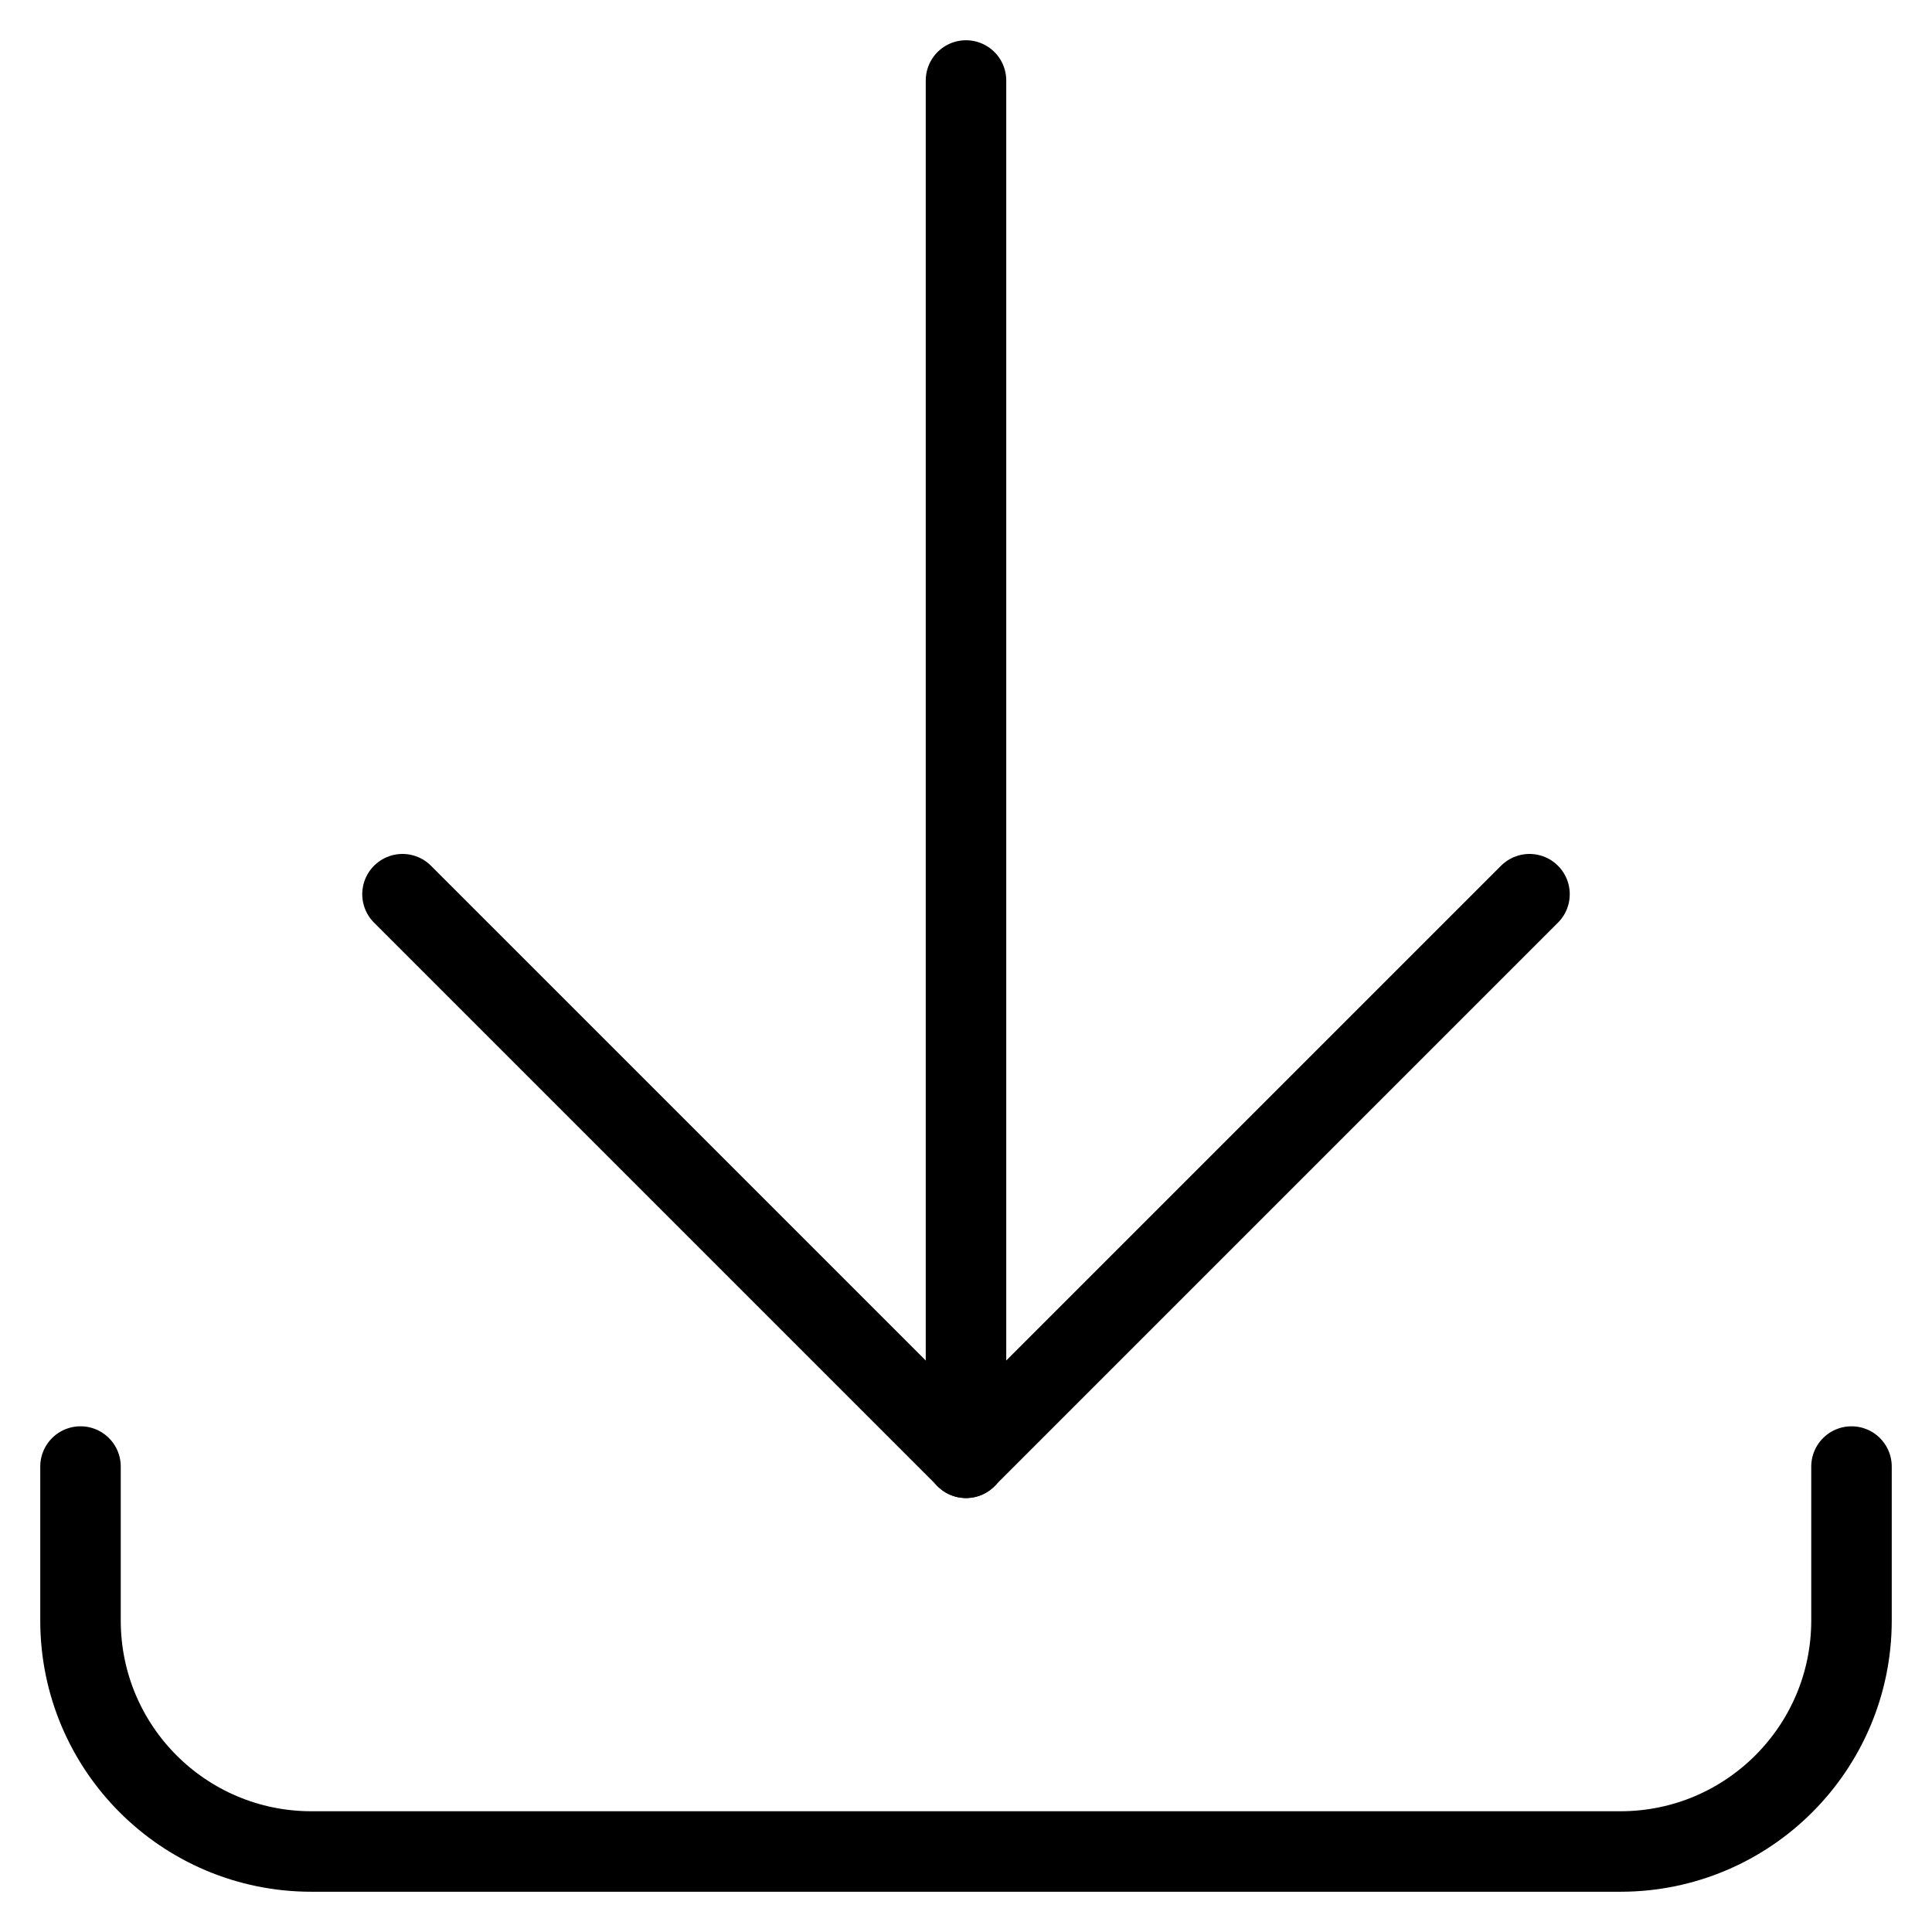
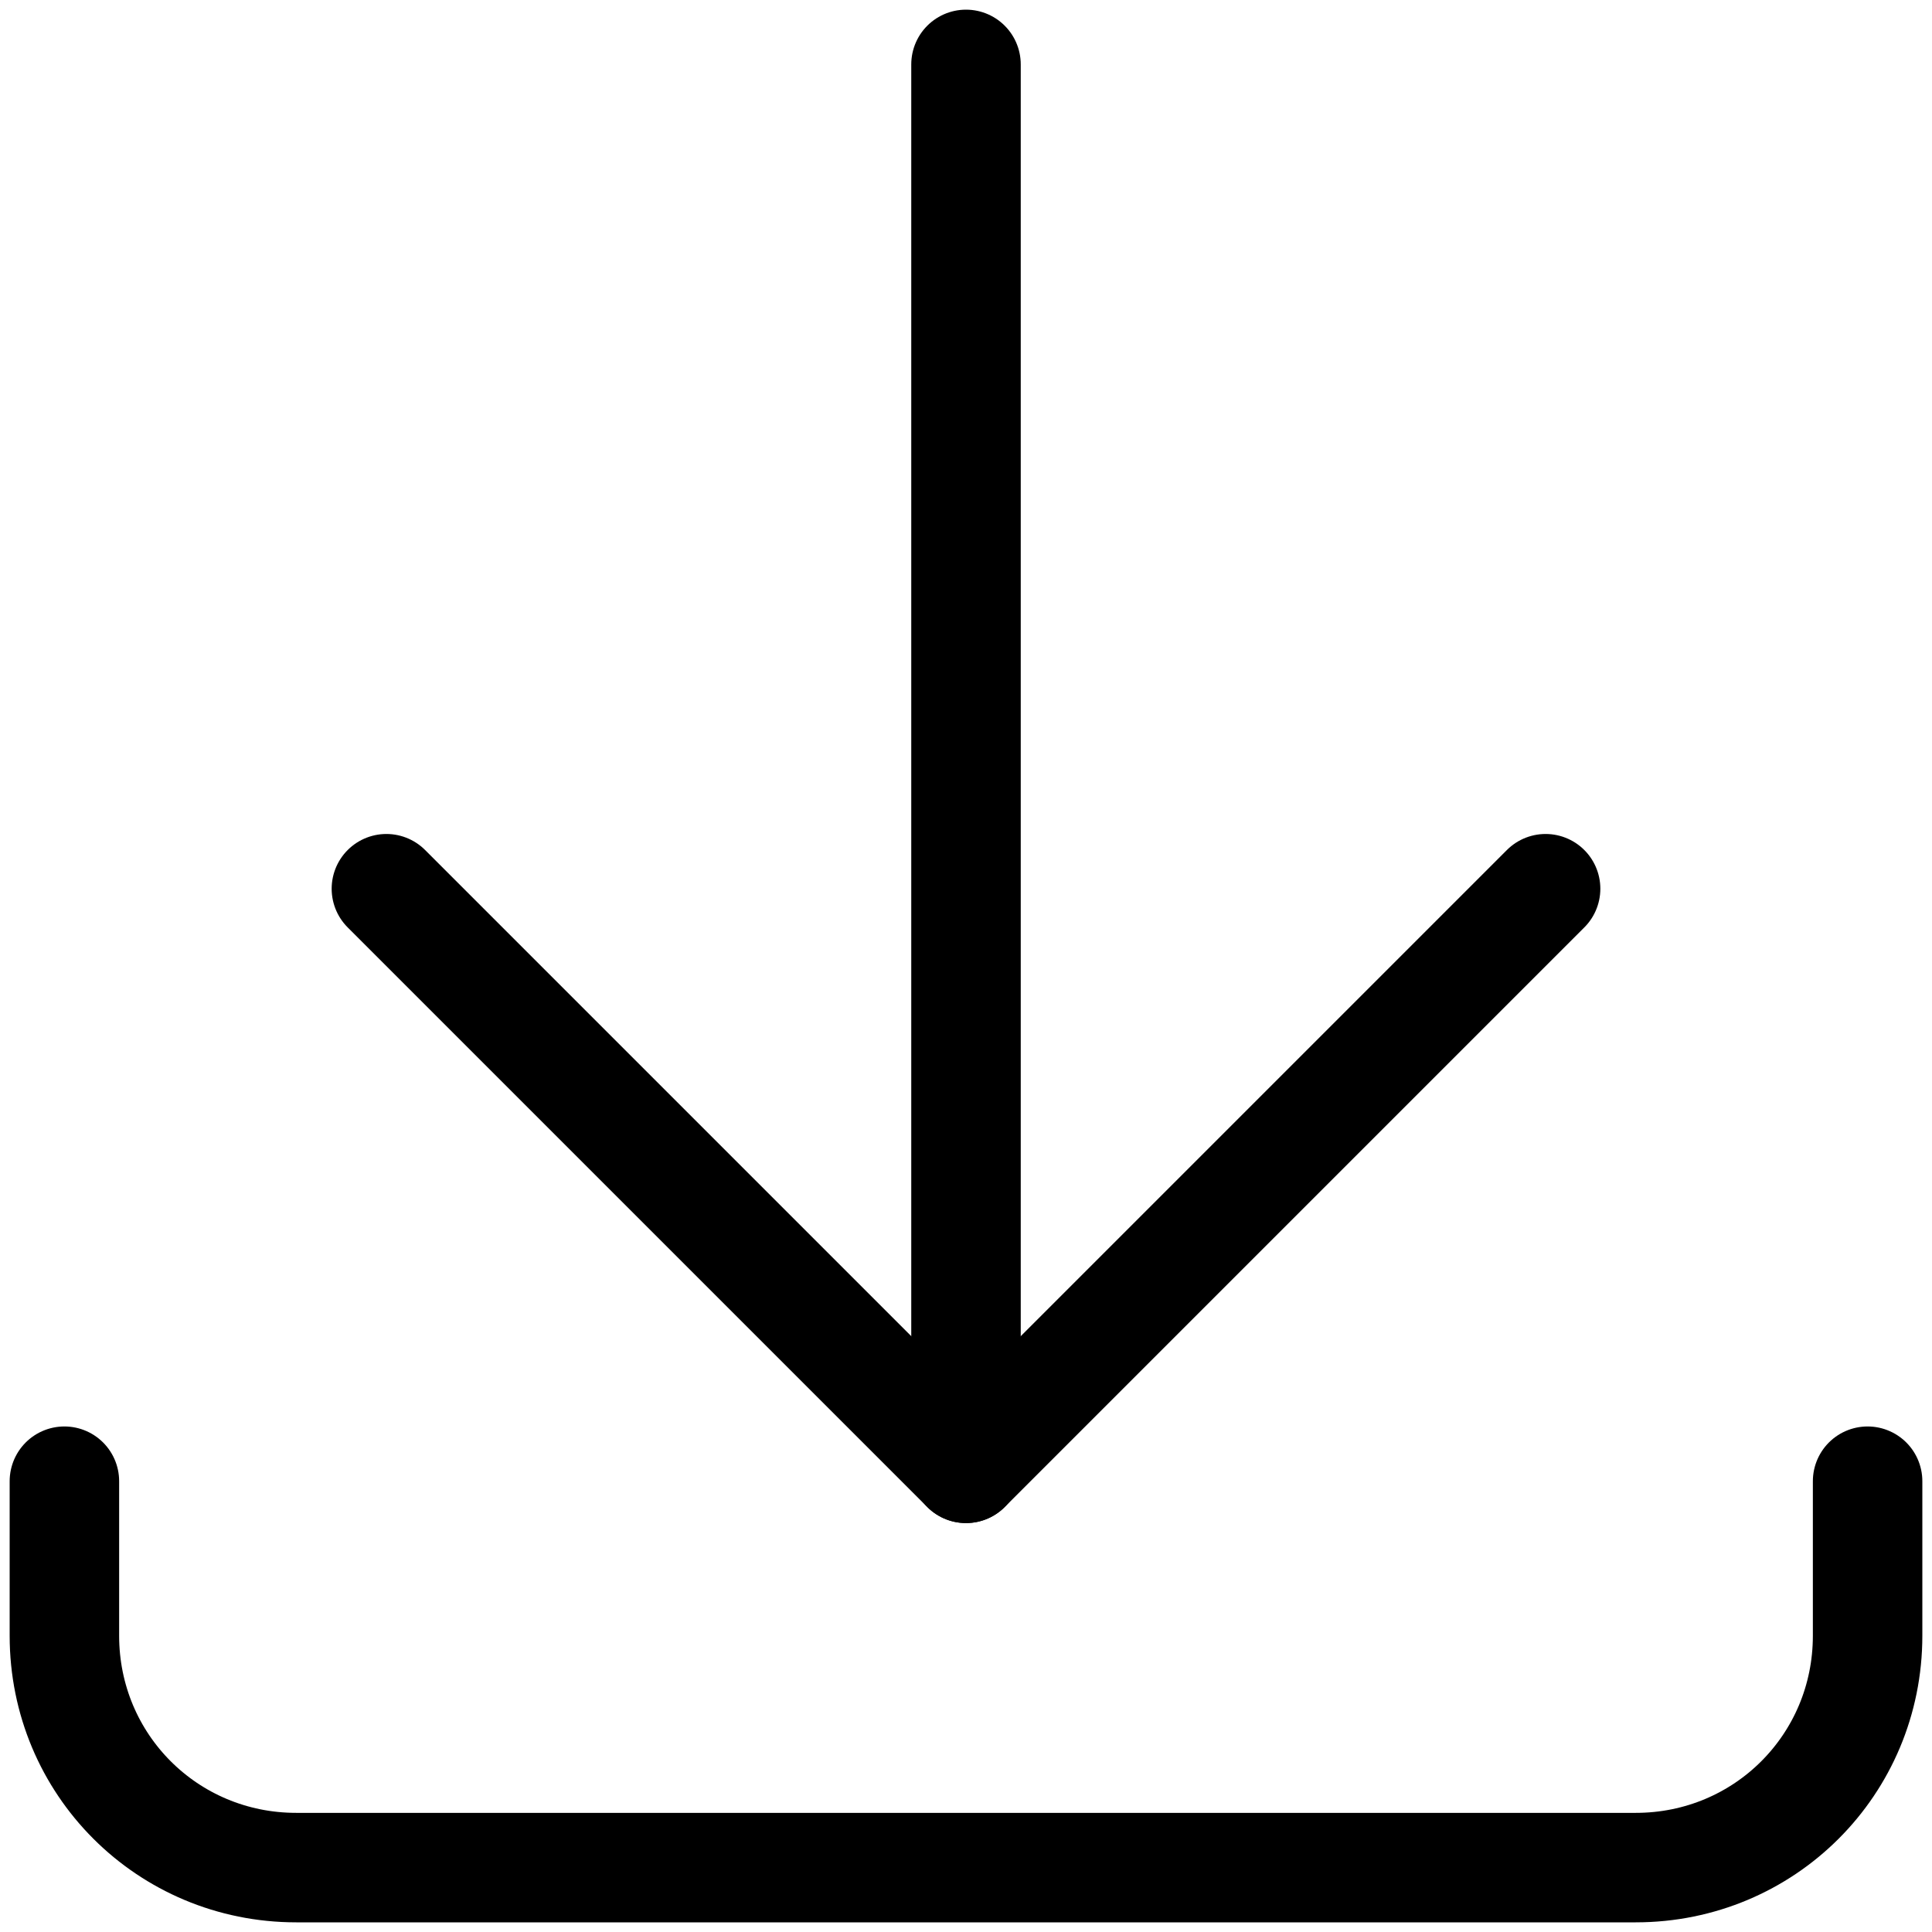
- <svg xmlns="http://www.w3.org/2000/svg" version="1.1" viewBox="0 0 24 24">
-   <g stroke-linecap="round" stroke-width="1" stroke="#000" fill="none" stroke-linejoin="round">
-     <path d="M23 18.218v1.913l3.09e-09-8.90956e-06c-.001 1.584-1.285 2.868-2.869 2.869h-16.262l-1.25408e-07-3.55271e-15c-1.585-6.92609e-08-2.869-1.284-2.869-2.869v-1.913" />
-     <line x1="12" x2="12" y1="18.11" y2="1" />
-     <polyline points="19,11.108 12,18.108 5,11.108" />
+ <svg xmlns="http://www.w3.org/2000/svg" version="1.1" id="Layer_1" x="0px" y="0px" viewBox="0 0 15 15" style="enable-background:new 0 0 15 15;" xml:space="preserve">
+   <style type="text/css">
+ 	.st0{fill:none;stroke:#000000;stroke-width:0.85;stroke-linecap:round;stroke-linejoin:round;}
+ </style>
+   <g>
+     <path class="st0" d="M14.5,11.5v1.2l0,0c0,1-0.8,1.8-1.8,1.8H2.3l0,0c-1,0-1.8-0.8-1.8-1.8v-1.2" />
+     <line class="st0" x1="7.5" y1="11.4" x2="7.5" y2="0.5" />
+     <polyline class="st0" points="12,6.9 7.5,11.4 3,6.9  " />
  </g>
</svg>
